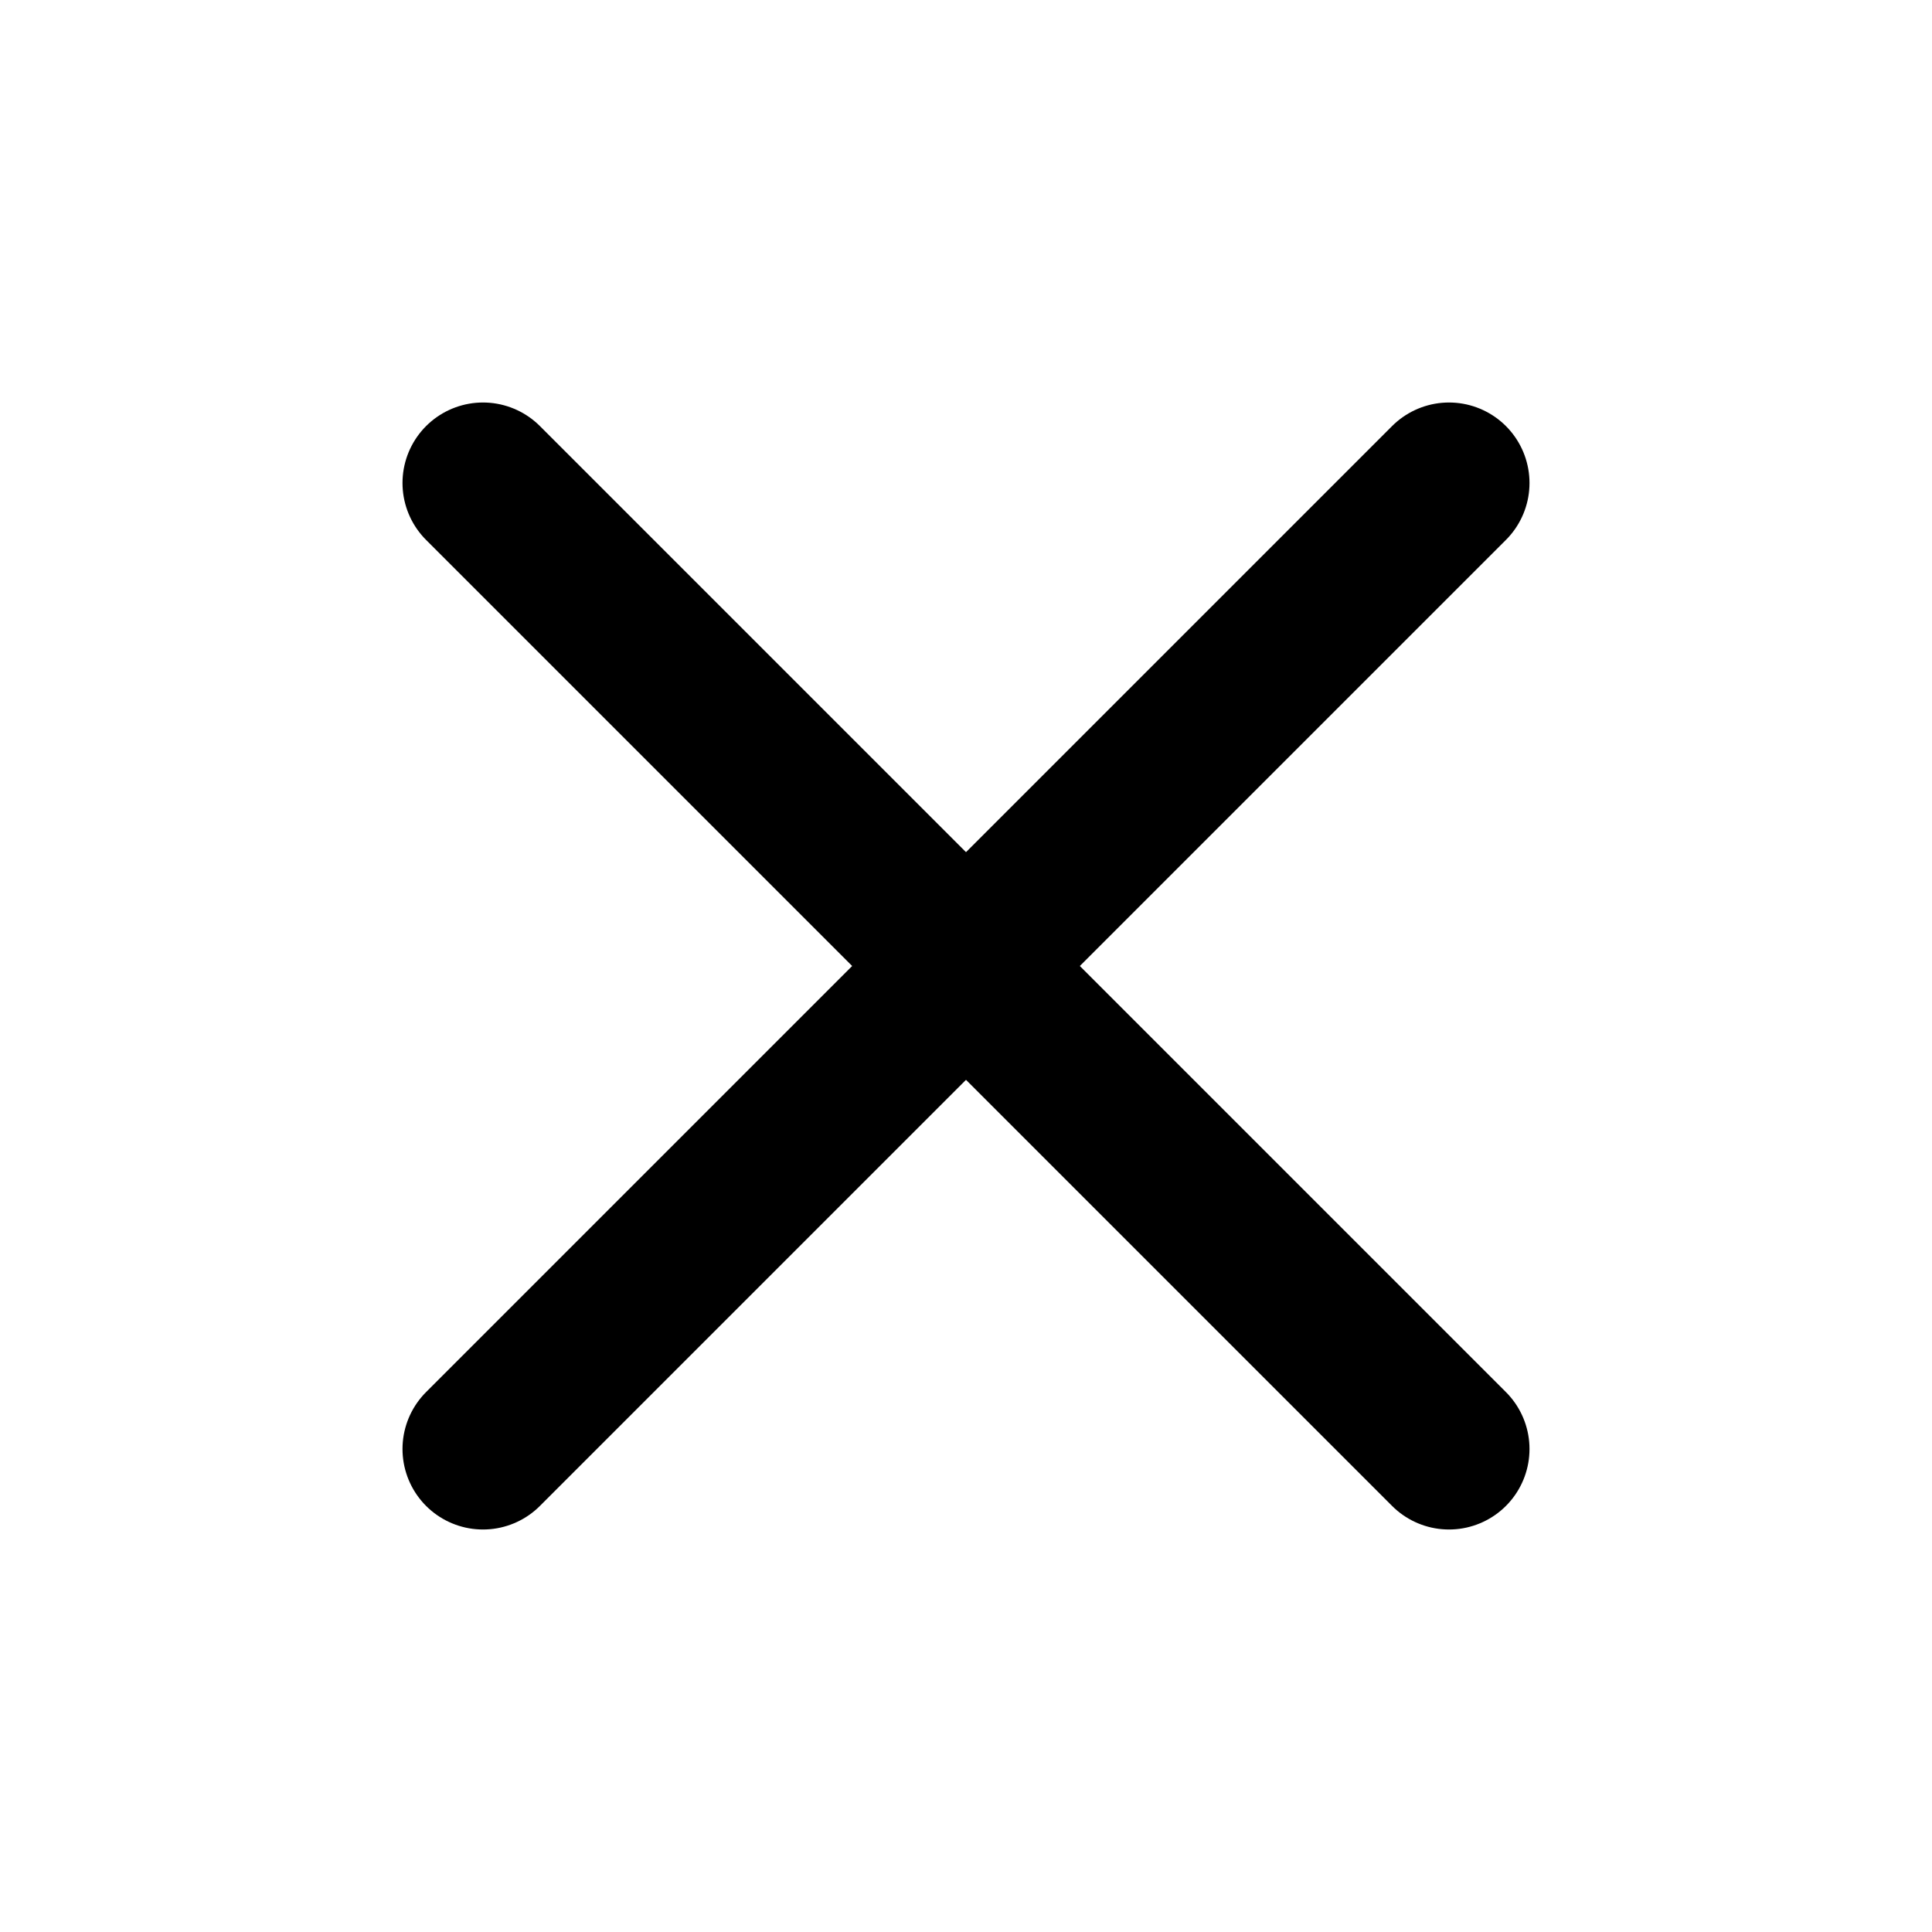
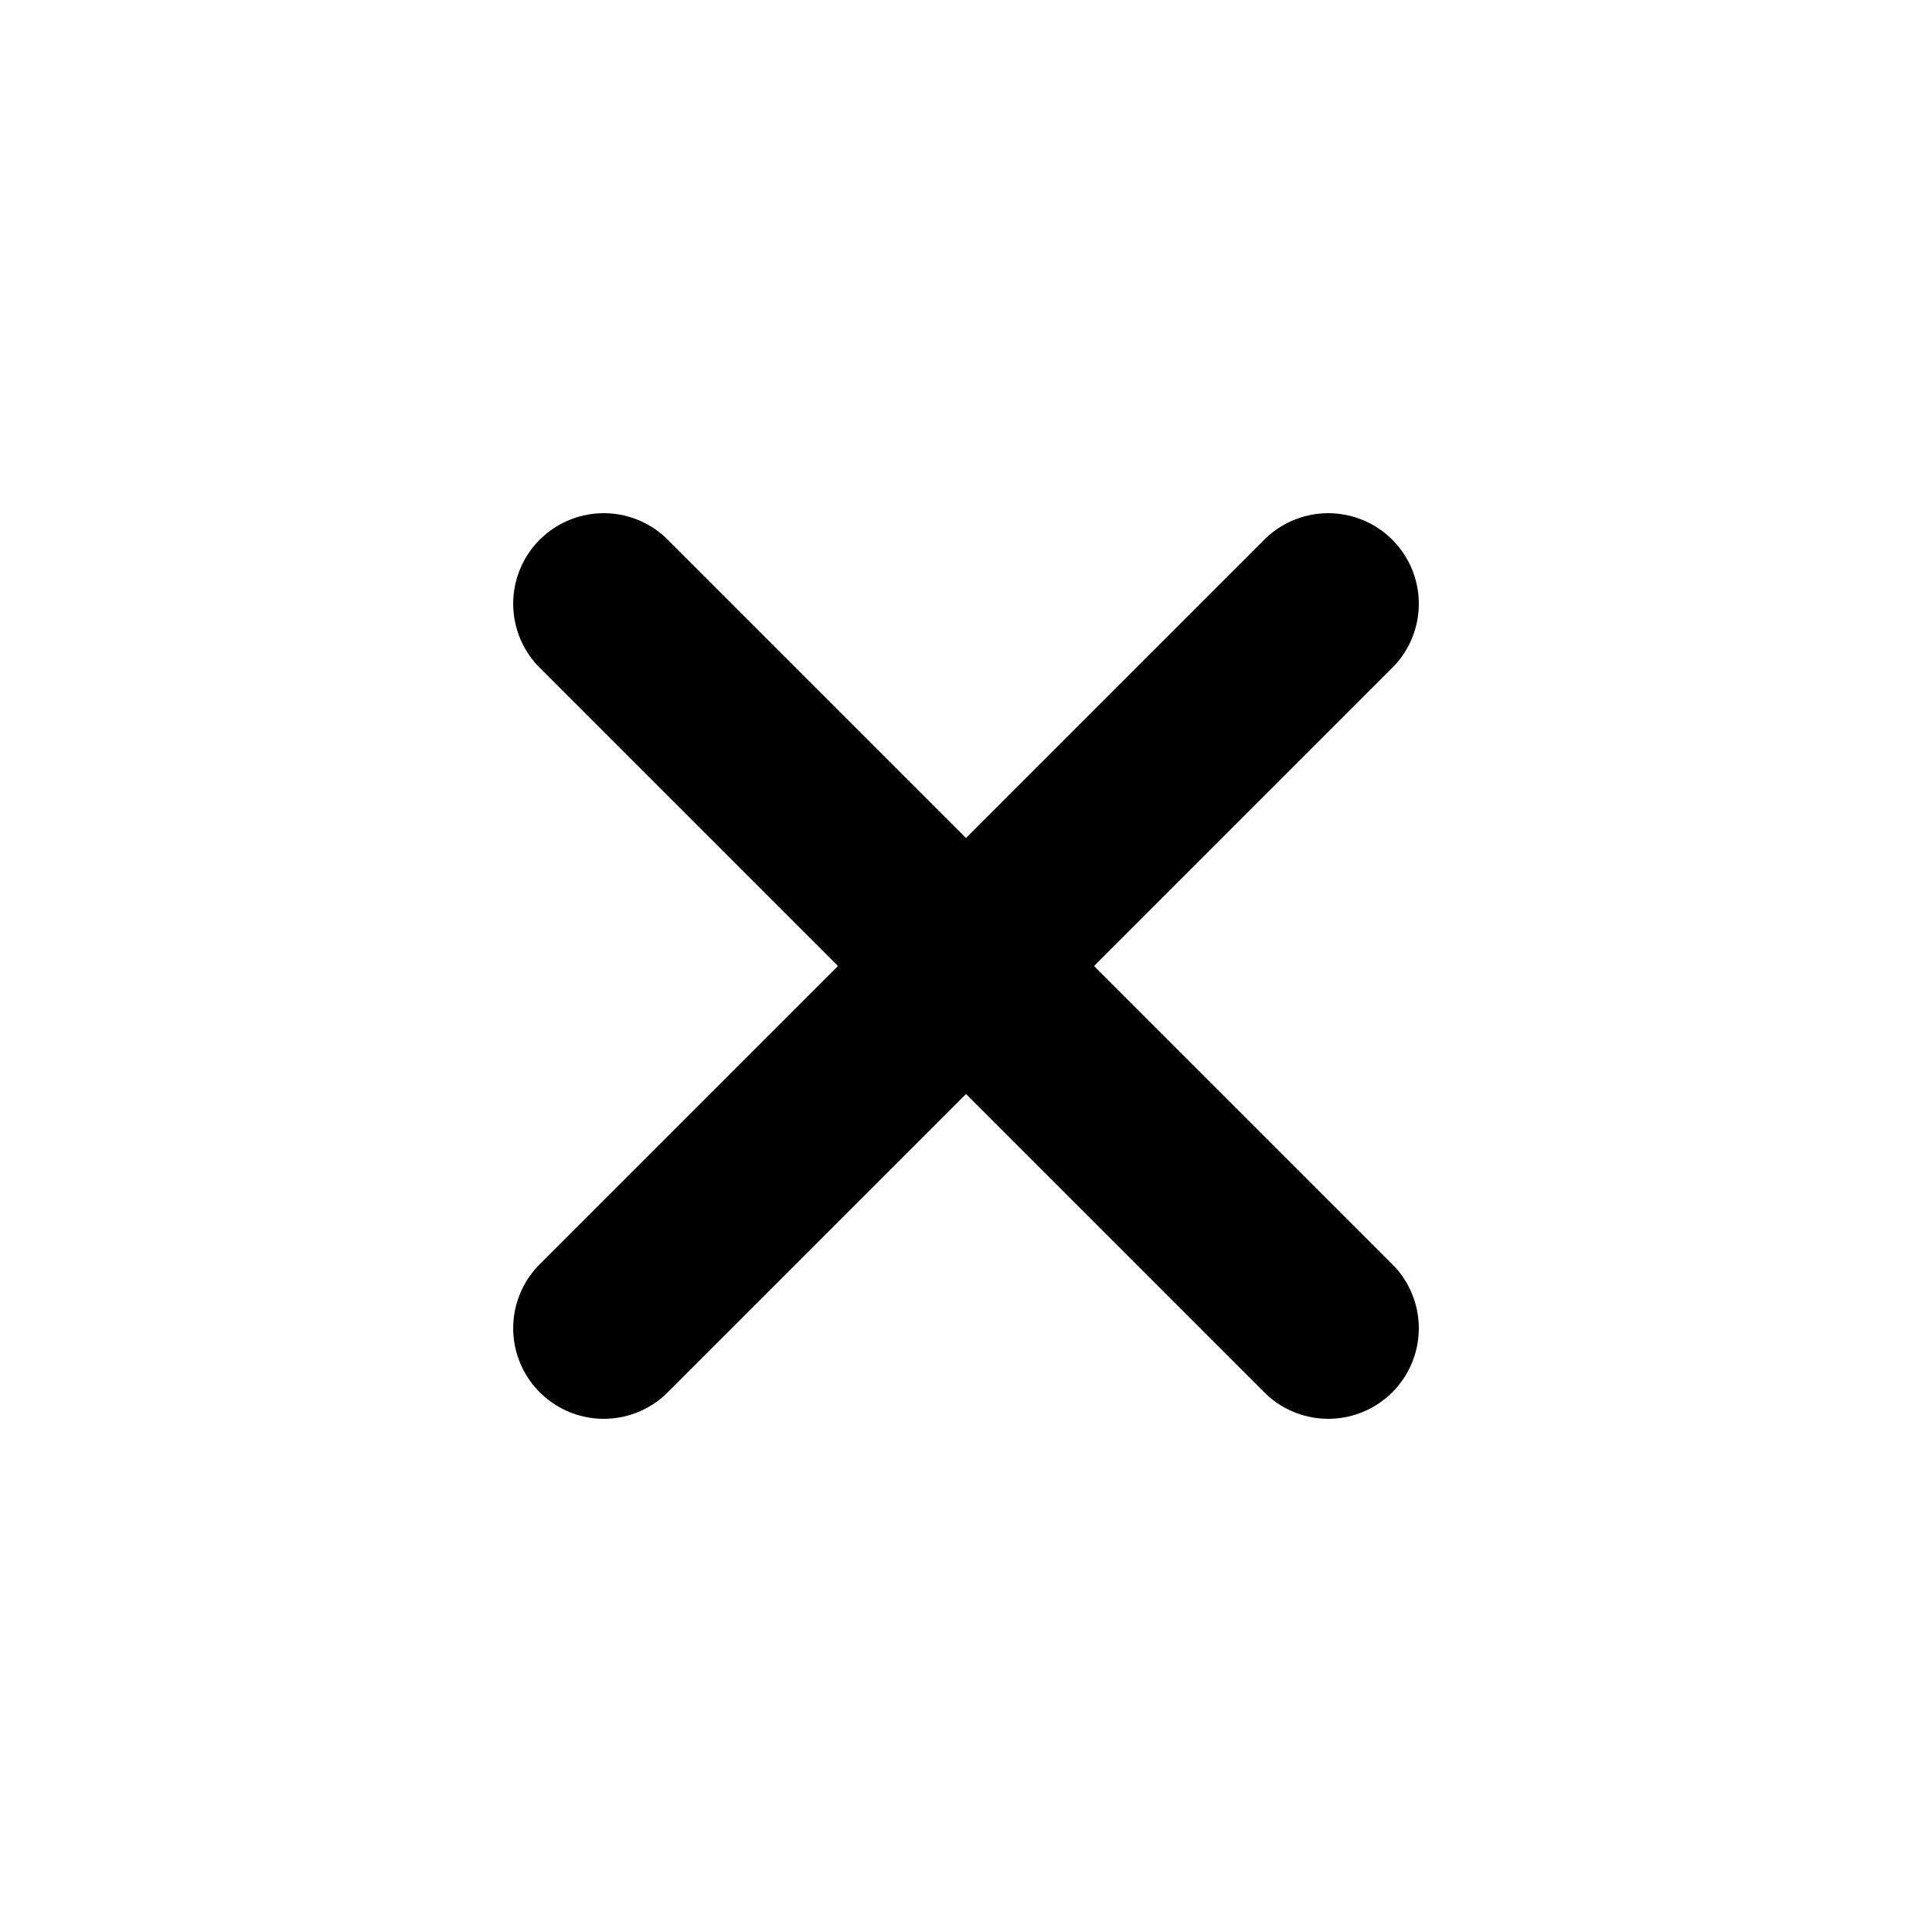
- <svg xmlns="http://www.w3.org/2000/svg" width="24" height="24" viewBox="0 0 24 24" fill="none" stroke="currentColor" stroke-width="2" stroke-linecap="round" stroke-linejoin="round">
-   <line x1="18" y1="6" x2="6" y2="18" />
-   <line x1="6" y1="6" x2="18" y2="18" />
+ <svg xmlns="http://www.w3.org/2000/svg" width="16" height="16" viewBox="0 0 16 16" fill="none" stroke="currentColor" stroke-width="1.5" stroke-linecap="round">
+   <line x1="11" y1="5" x2="5" y2="11" />
+   <line x1="5" y1="5" x2="11" y2="11" />
</svg>
